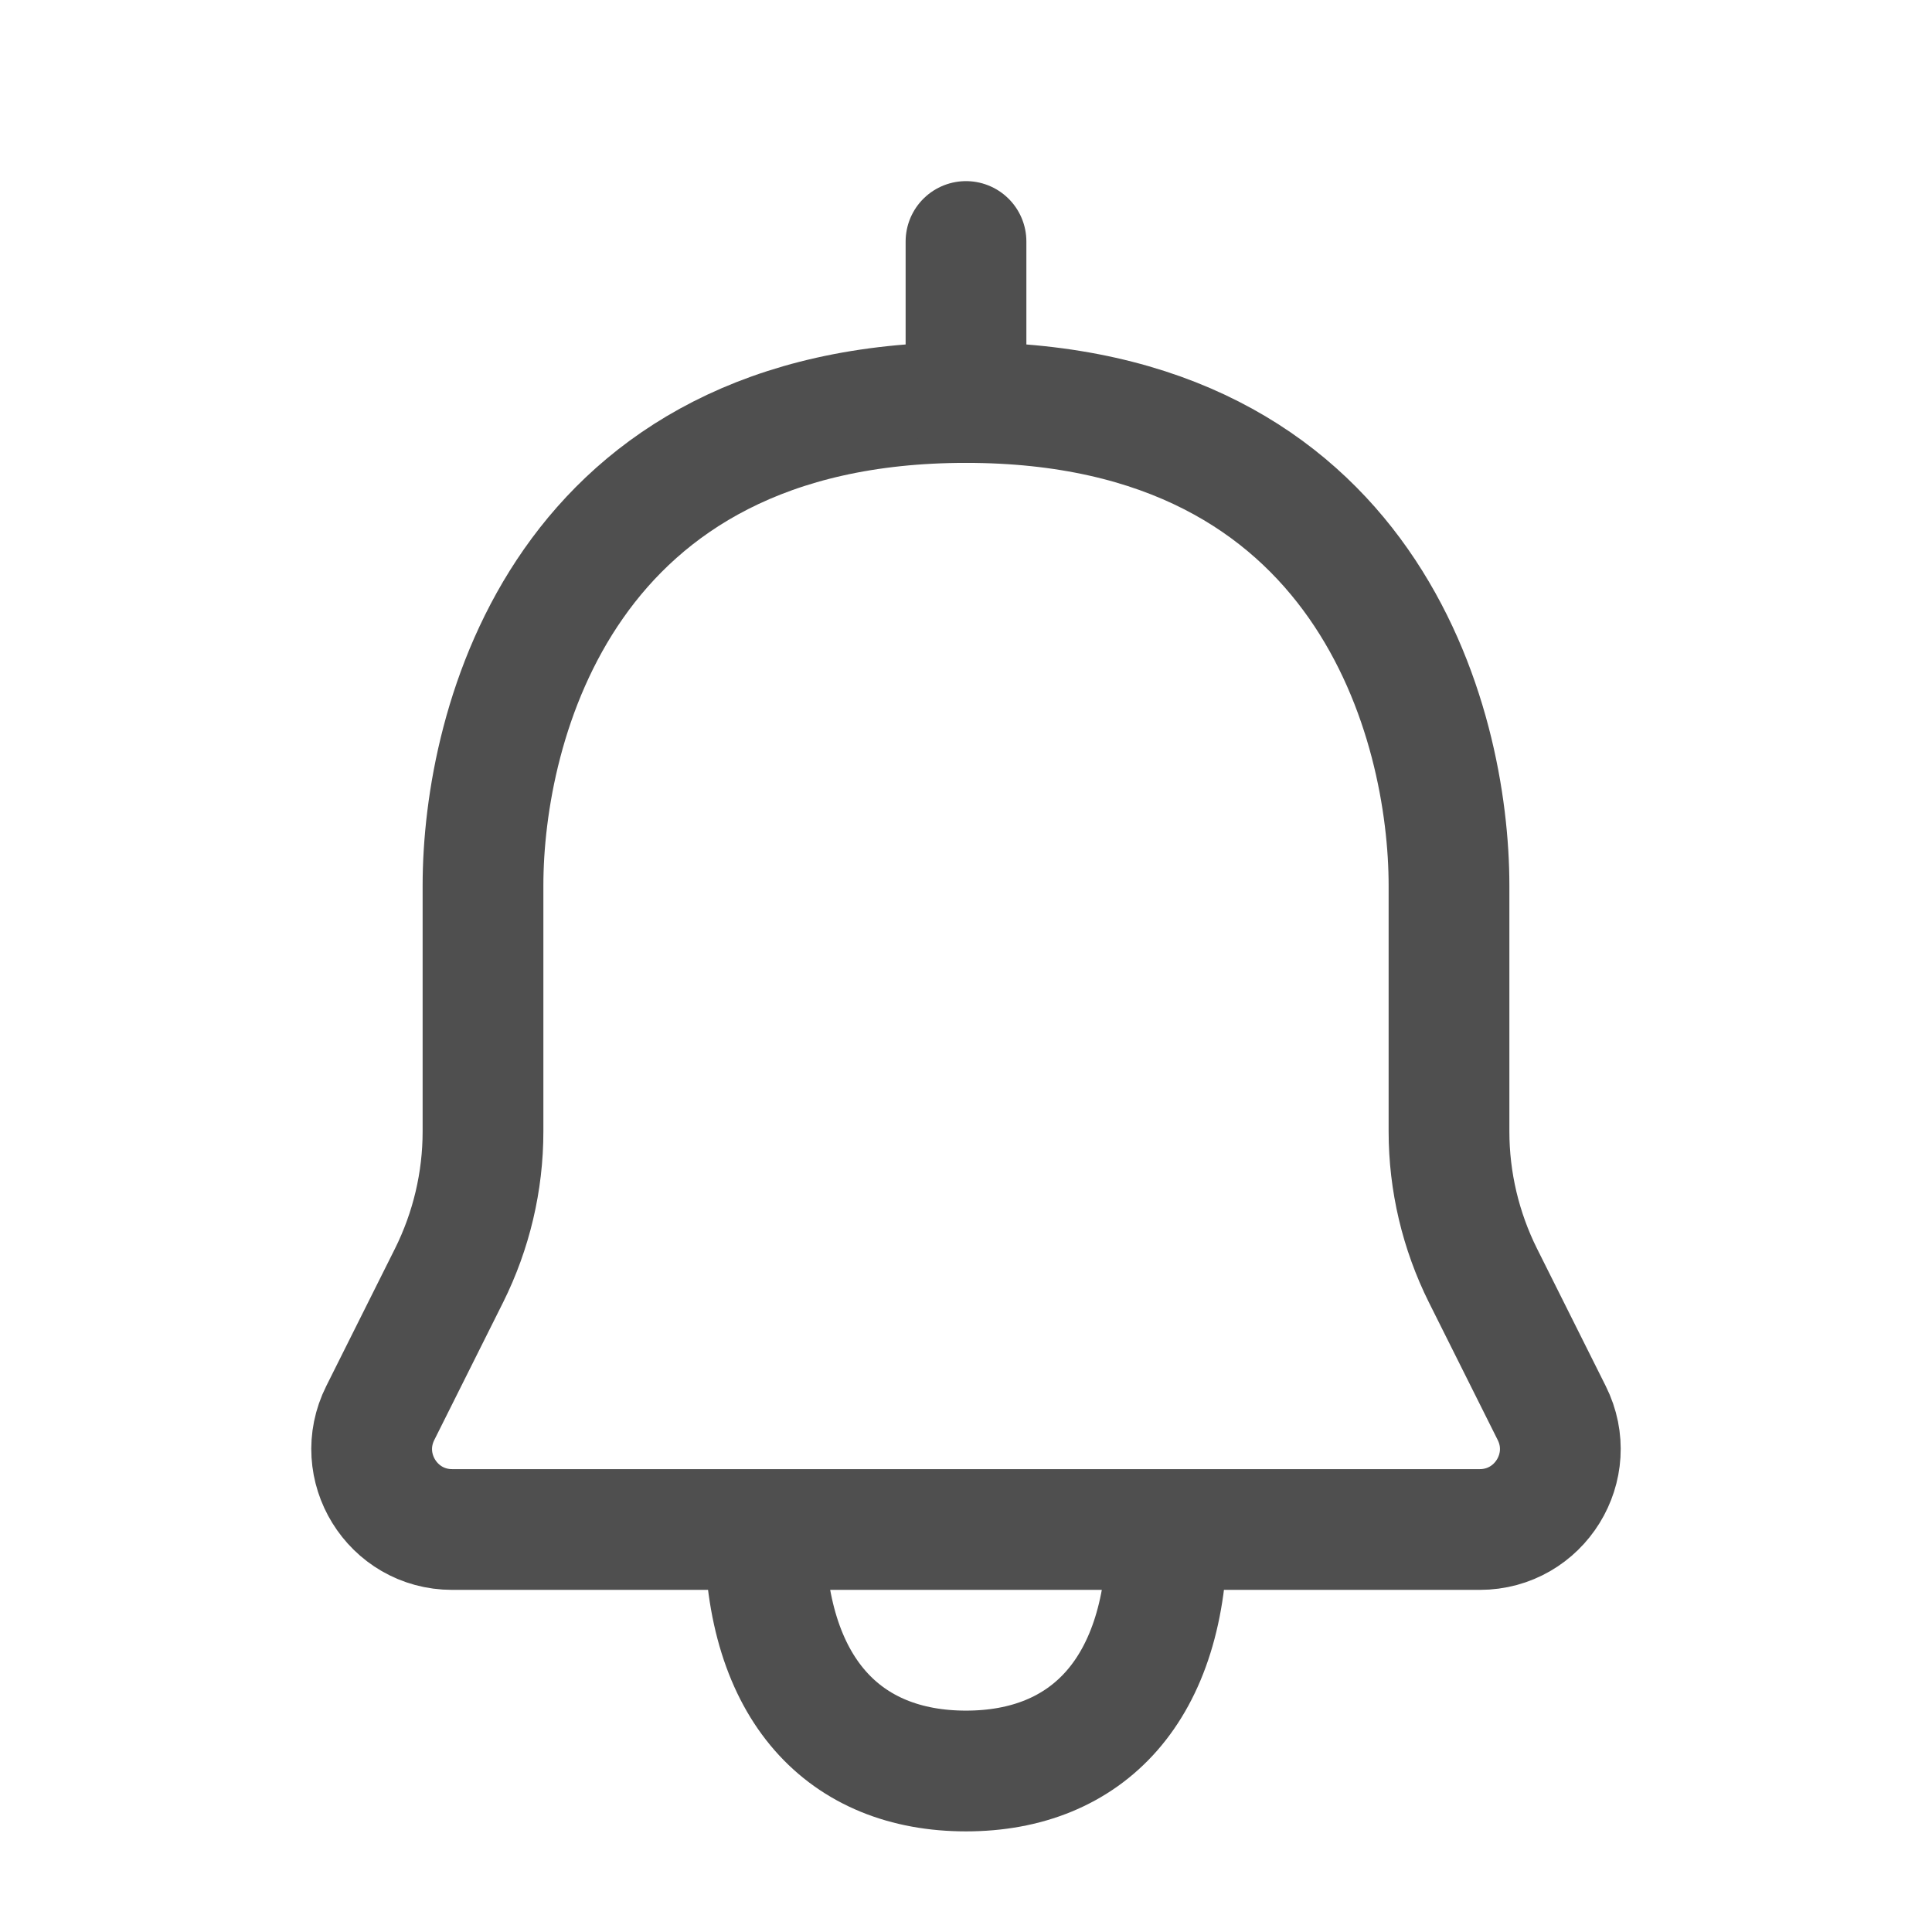
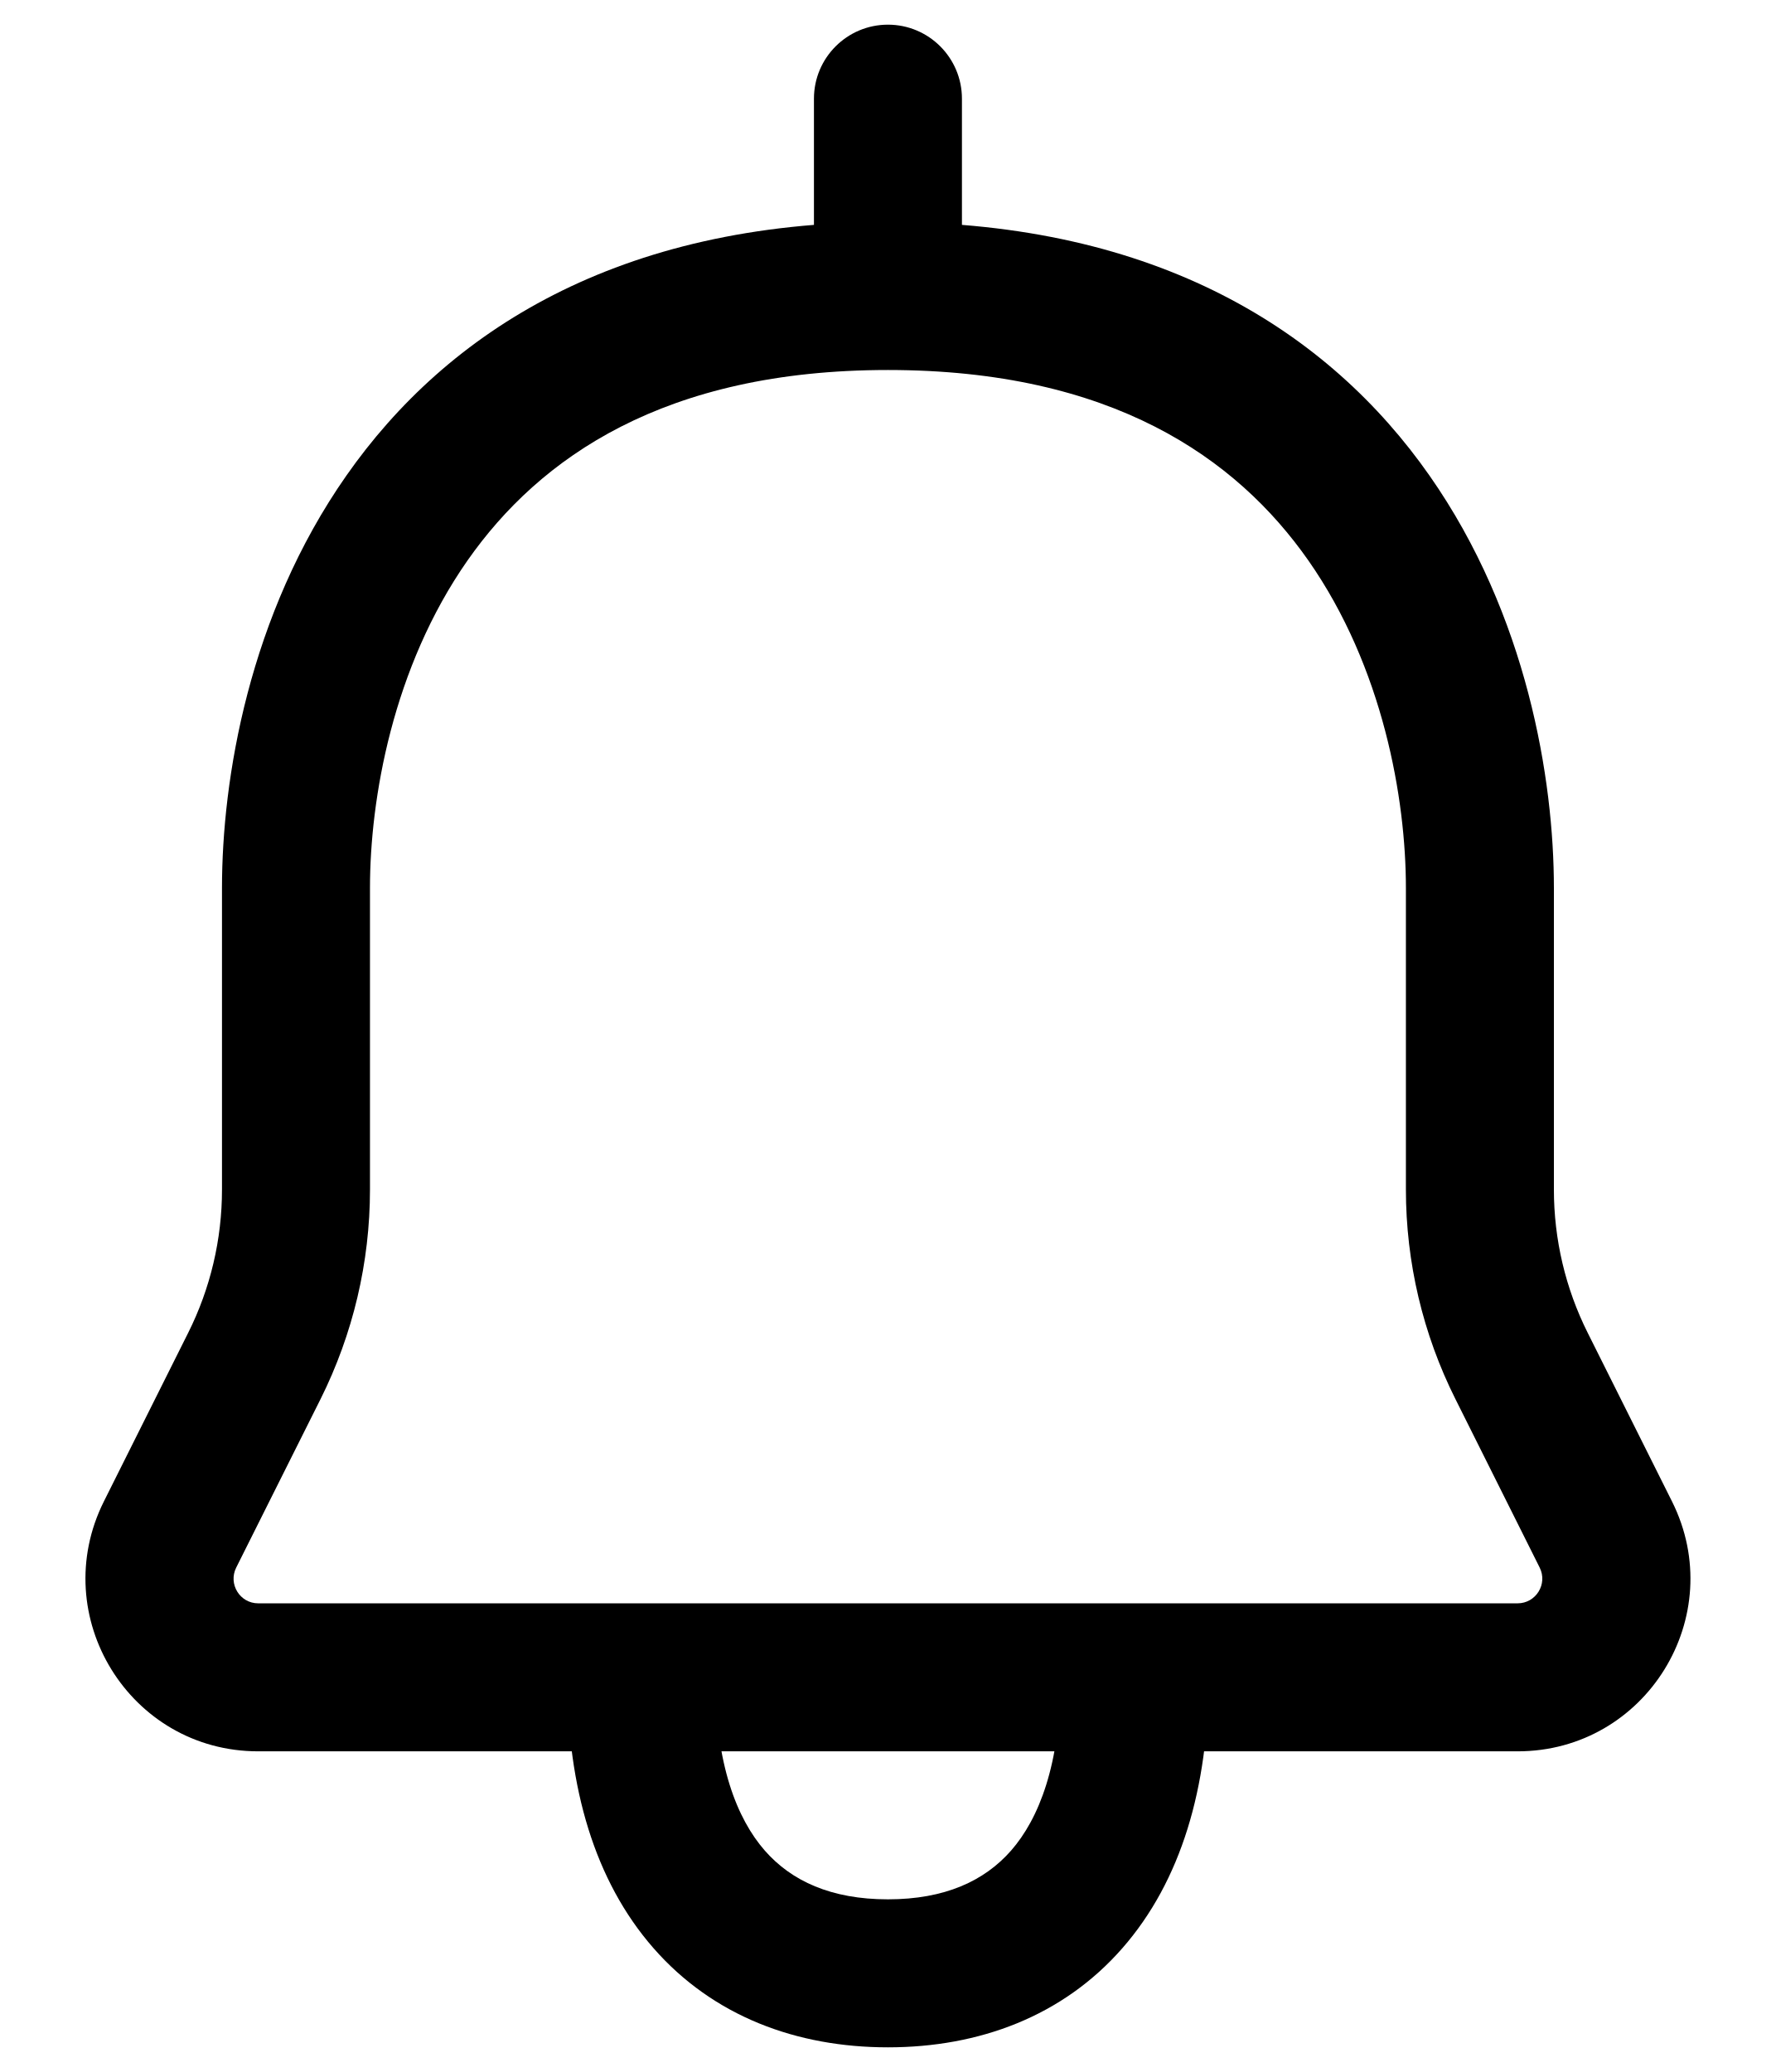
- <svg xmlns="http://www.w3.org/2000/svg" width="24" height="24" viewBox="0 0 24 24" fill="none">
-   <path d="M9.5 19C8.896 19 7.012 19 5.617 19C4.874 19 4.391 18.218 4.724 17.553L5.578 15.845C5.855 15.289 6 14.677 6 14.056C6 13.287 6 12.143 6 11C6 9 7 5 12 5C17 5 18 9 18 11C18 12.143 18 13.287 18 14.056C18 14.677 18.145 15.289 18.422 15.845L19.276 17.553C19.609 18.218 19.125 19 18.382 19H14.5M9.5 19C9.5 21 10.5 22 12 22C13.5 22 14.5 21 14.5 19M9.5 19C11.062 19 14.5 19 14.5 19" stroke="#4F4F4F" stroke-width="1.5" stroke-linejoin="round" />
-   <path d="M12 5V3" stroke="#4F4F4F" stroke-width="1.5" stroke-linecap="round" stroke-linejoin="round" />
+ <svg xmlns="http://www.w3.org/2000/svg" width="18" height="21" viewBox="0 0 18 21" fill="none">
+   <path d="M2.578 13.845L3.249 14.18L3.249 14.18L2.578 13.845ZM1.724 15.553L1.053 15.217L1.053 15.217L1.724 15.553ZM16.276 15.553L15.606 15.888L15.606 15.888L16.276 15.553ZM9.75 1C9.75 0.586 9.414 0.25 9 0.25C8.586 0.25 8.25 0.586 8.25 1H9.75ZM9 2.25C6.265 2.25 4.531 3.362 3.511 4.82C2.52 6.235 2.25 7.902 2.25 9H3.75C3.75 8.098 3.98 6.765 4.739 5.68C5.469 4.638 6.735 3.75 9 3.75V2.25ZM2.25 9V12.056H3.75V9H2.25ZM1.907 13.509L1.053 15.217L2.394 15.888L3.249 14.18L1.907 13.509ZM16.947 15.217L16.093 13.509L14.752 14.18L15.606 15.888L16.947 15.217ZM15.75 12.056V9H14.25V12.056H15.75ZM15.75 9C15.75 7.902 15.48 6.235 14.489 4.82C13.469 3.362 11.735 2.25 9 2.25V3.75C11.265 3.75 12.531 4.638 13.261 5.68C14.02 6.765 14.25 8.098 14.25 9H15.75ZM2.617 17.75H6.5V16.25H2.617V17.75ZM5.75 17C5.75 18.117 6.029 19.065 6.623 19.744C7.228 20.436 8.076 20.75 9 20.75V19.25C8.424 19.25 8.022 19.064 7.752 18.756C7.471 18.435 7.25 17.883 7.25 17H5.75ZM6.5 17.75H11.5V16.25H6.5V17.75ZM11.5 17.75H15.382V16.25H11.5V17.75ZM9 20.75C9.924 20.75 10.772 20.436 11.377 19.744C11.971 19.065 12.25 18.117 12.25 17H10.75C10.75 17.883 10.529 18.435 10.248 18.756C9.978 19.064 9.576 19.25 9 19.25V20.75ZM16.093 13.509C15.867 13.058 15.75 12.561 15.75 12.056H14.25C14.25 12.794 14.422 13.521 14.752 14.18L16.093 13.509ZM15.606 15.888C15.689 16.054 15.568 16.25 15.382 16.25V17.75C16.683 17.75 17.529 16.381 16.947 15.217L15.606 15.888ZM1.053 15.217C0.472 16.38 1.315 17.75 2.617 17.75V16.25C2.432 16.25 2.311 16.055 2.394 15.888L1.053 15.217ZM2.25 12.056C2.25 12.561 2.133 13.058 1.907 13.509L3.249 14.18C3.578 13.521 3.75 12.794 3.75 12.056H2.25ZM9.75 3V1H8.25V3H9.75Z" fill="#000000" />
</svg>
